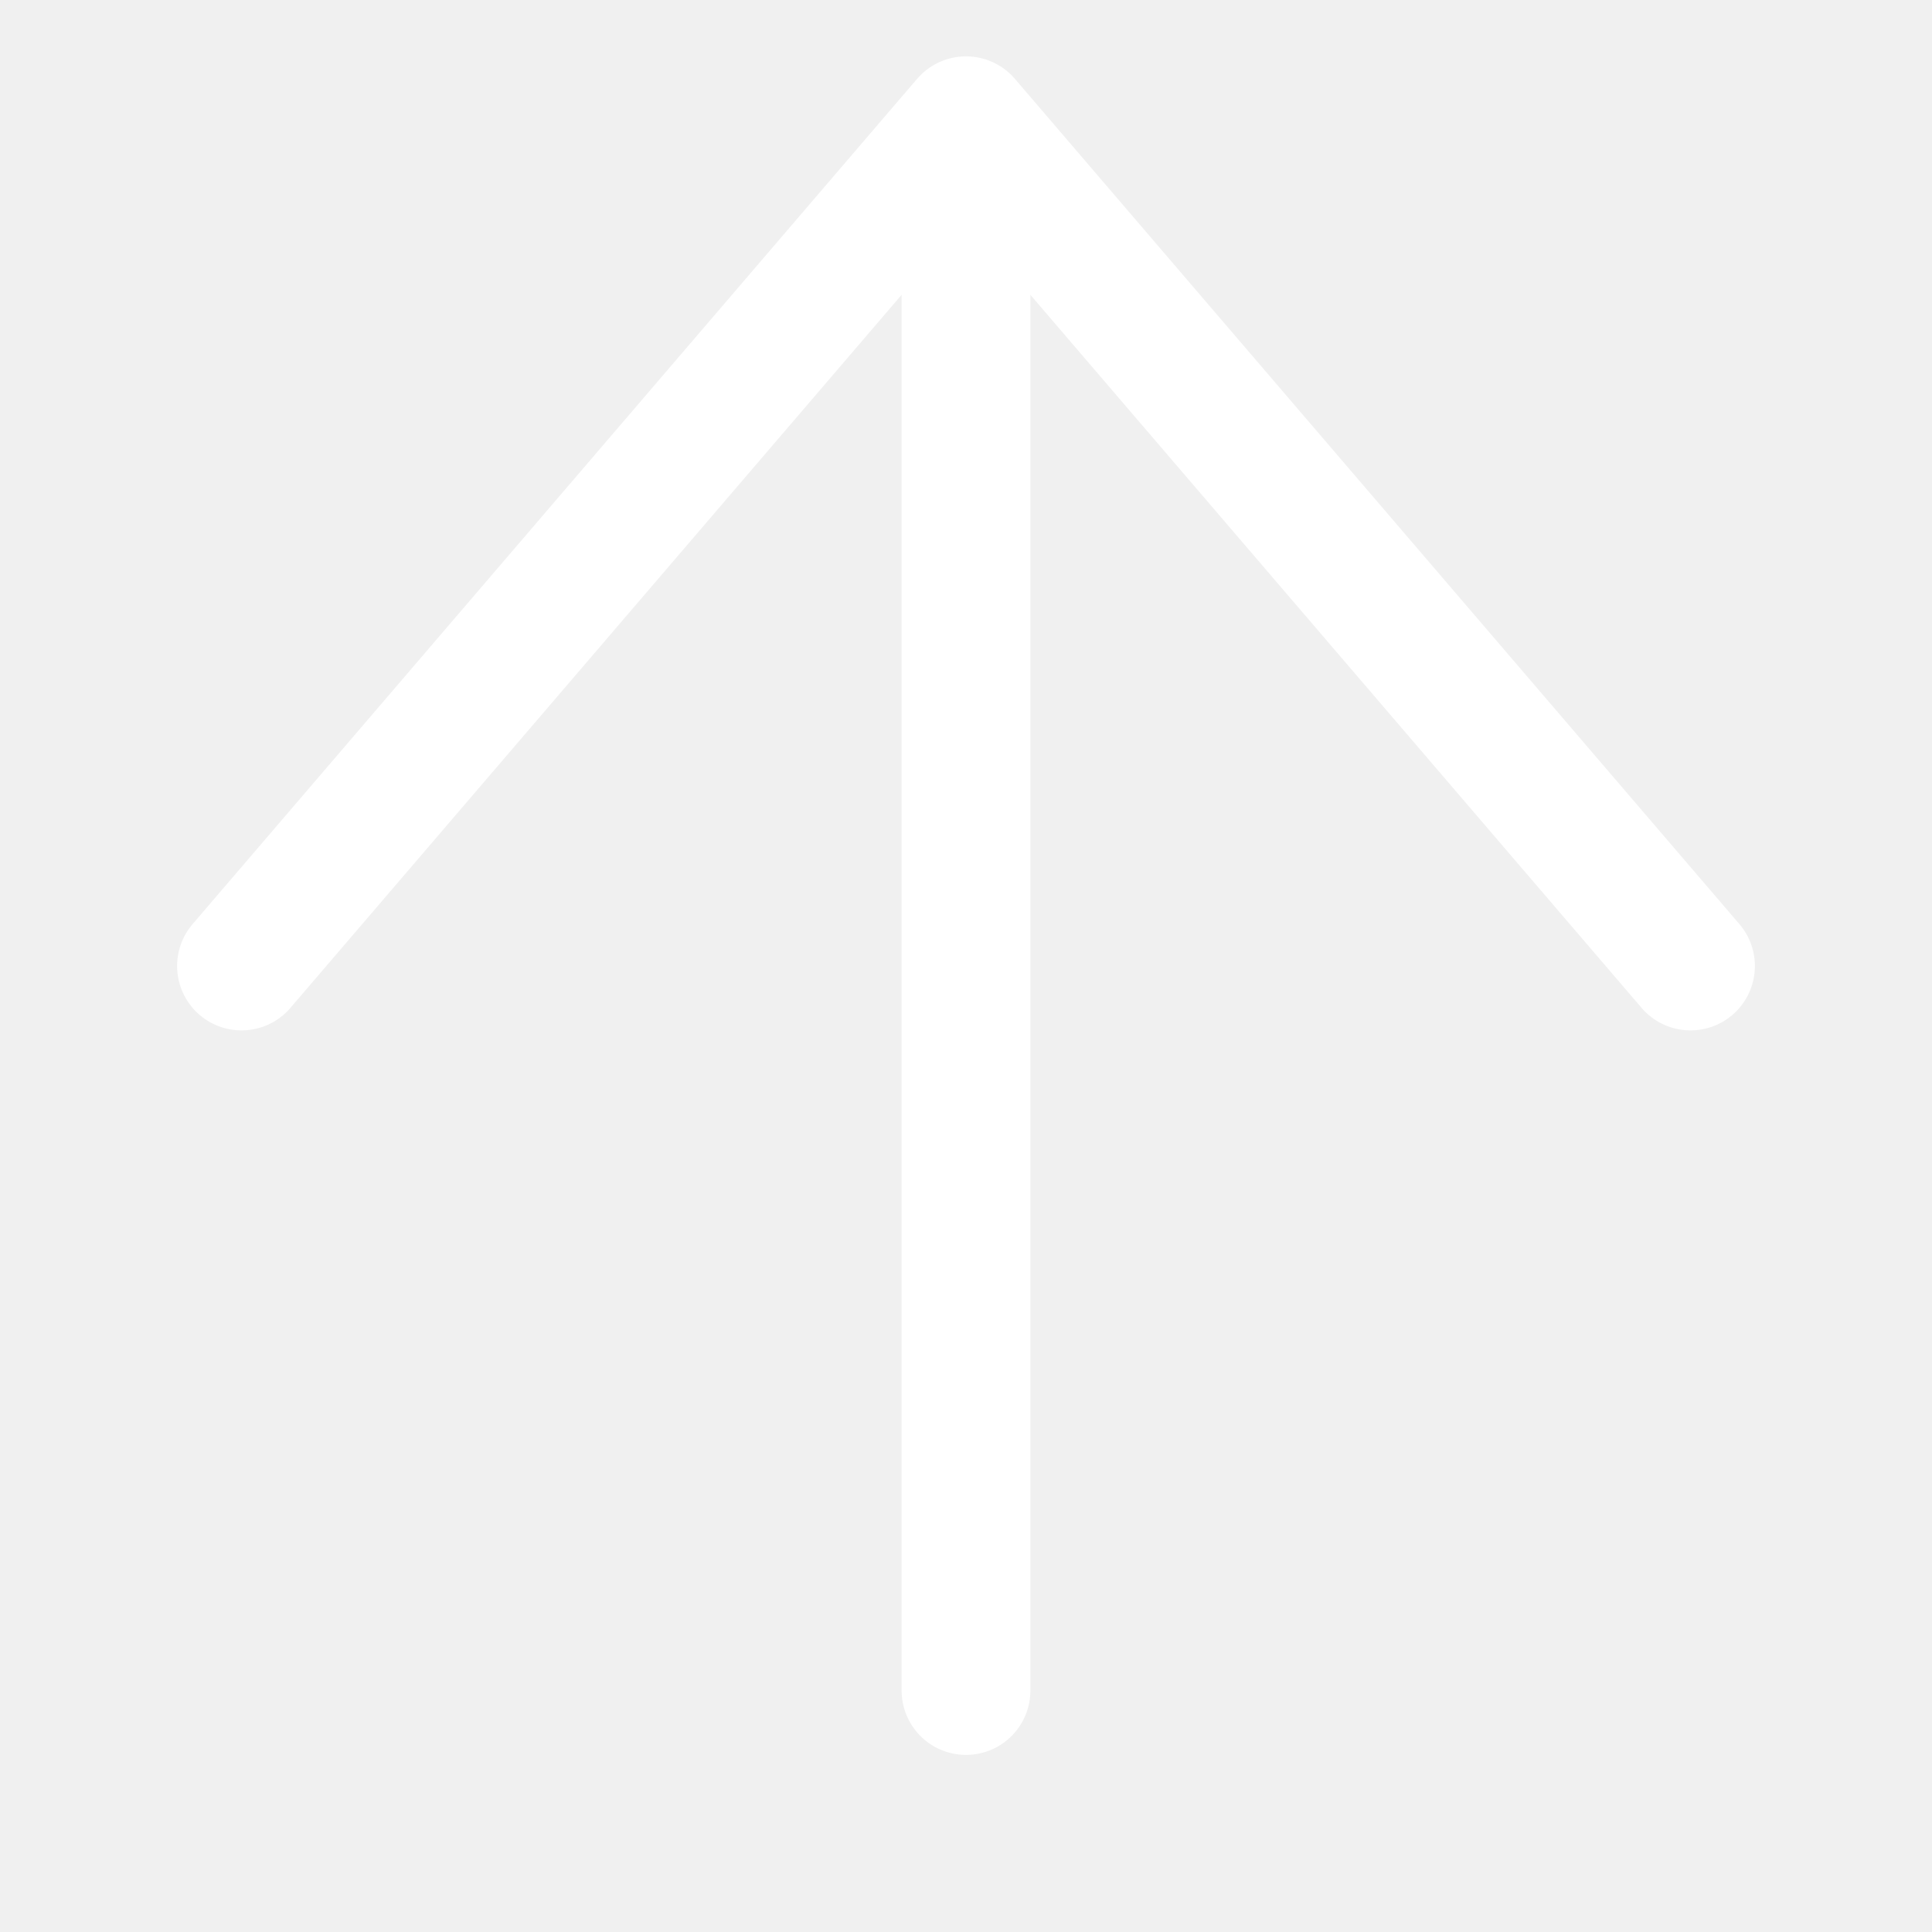
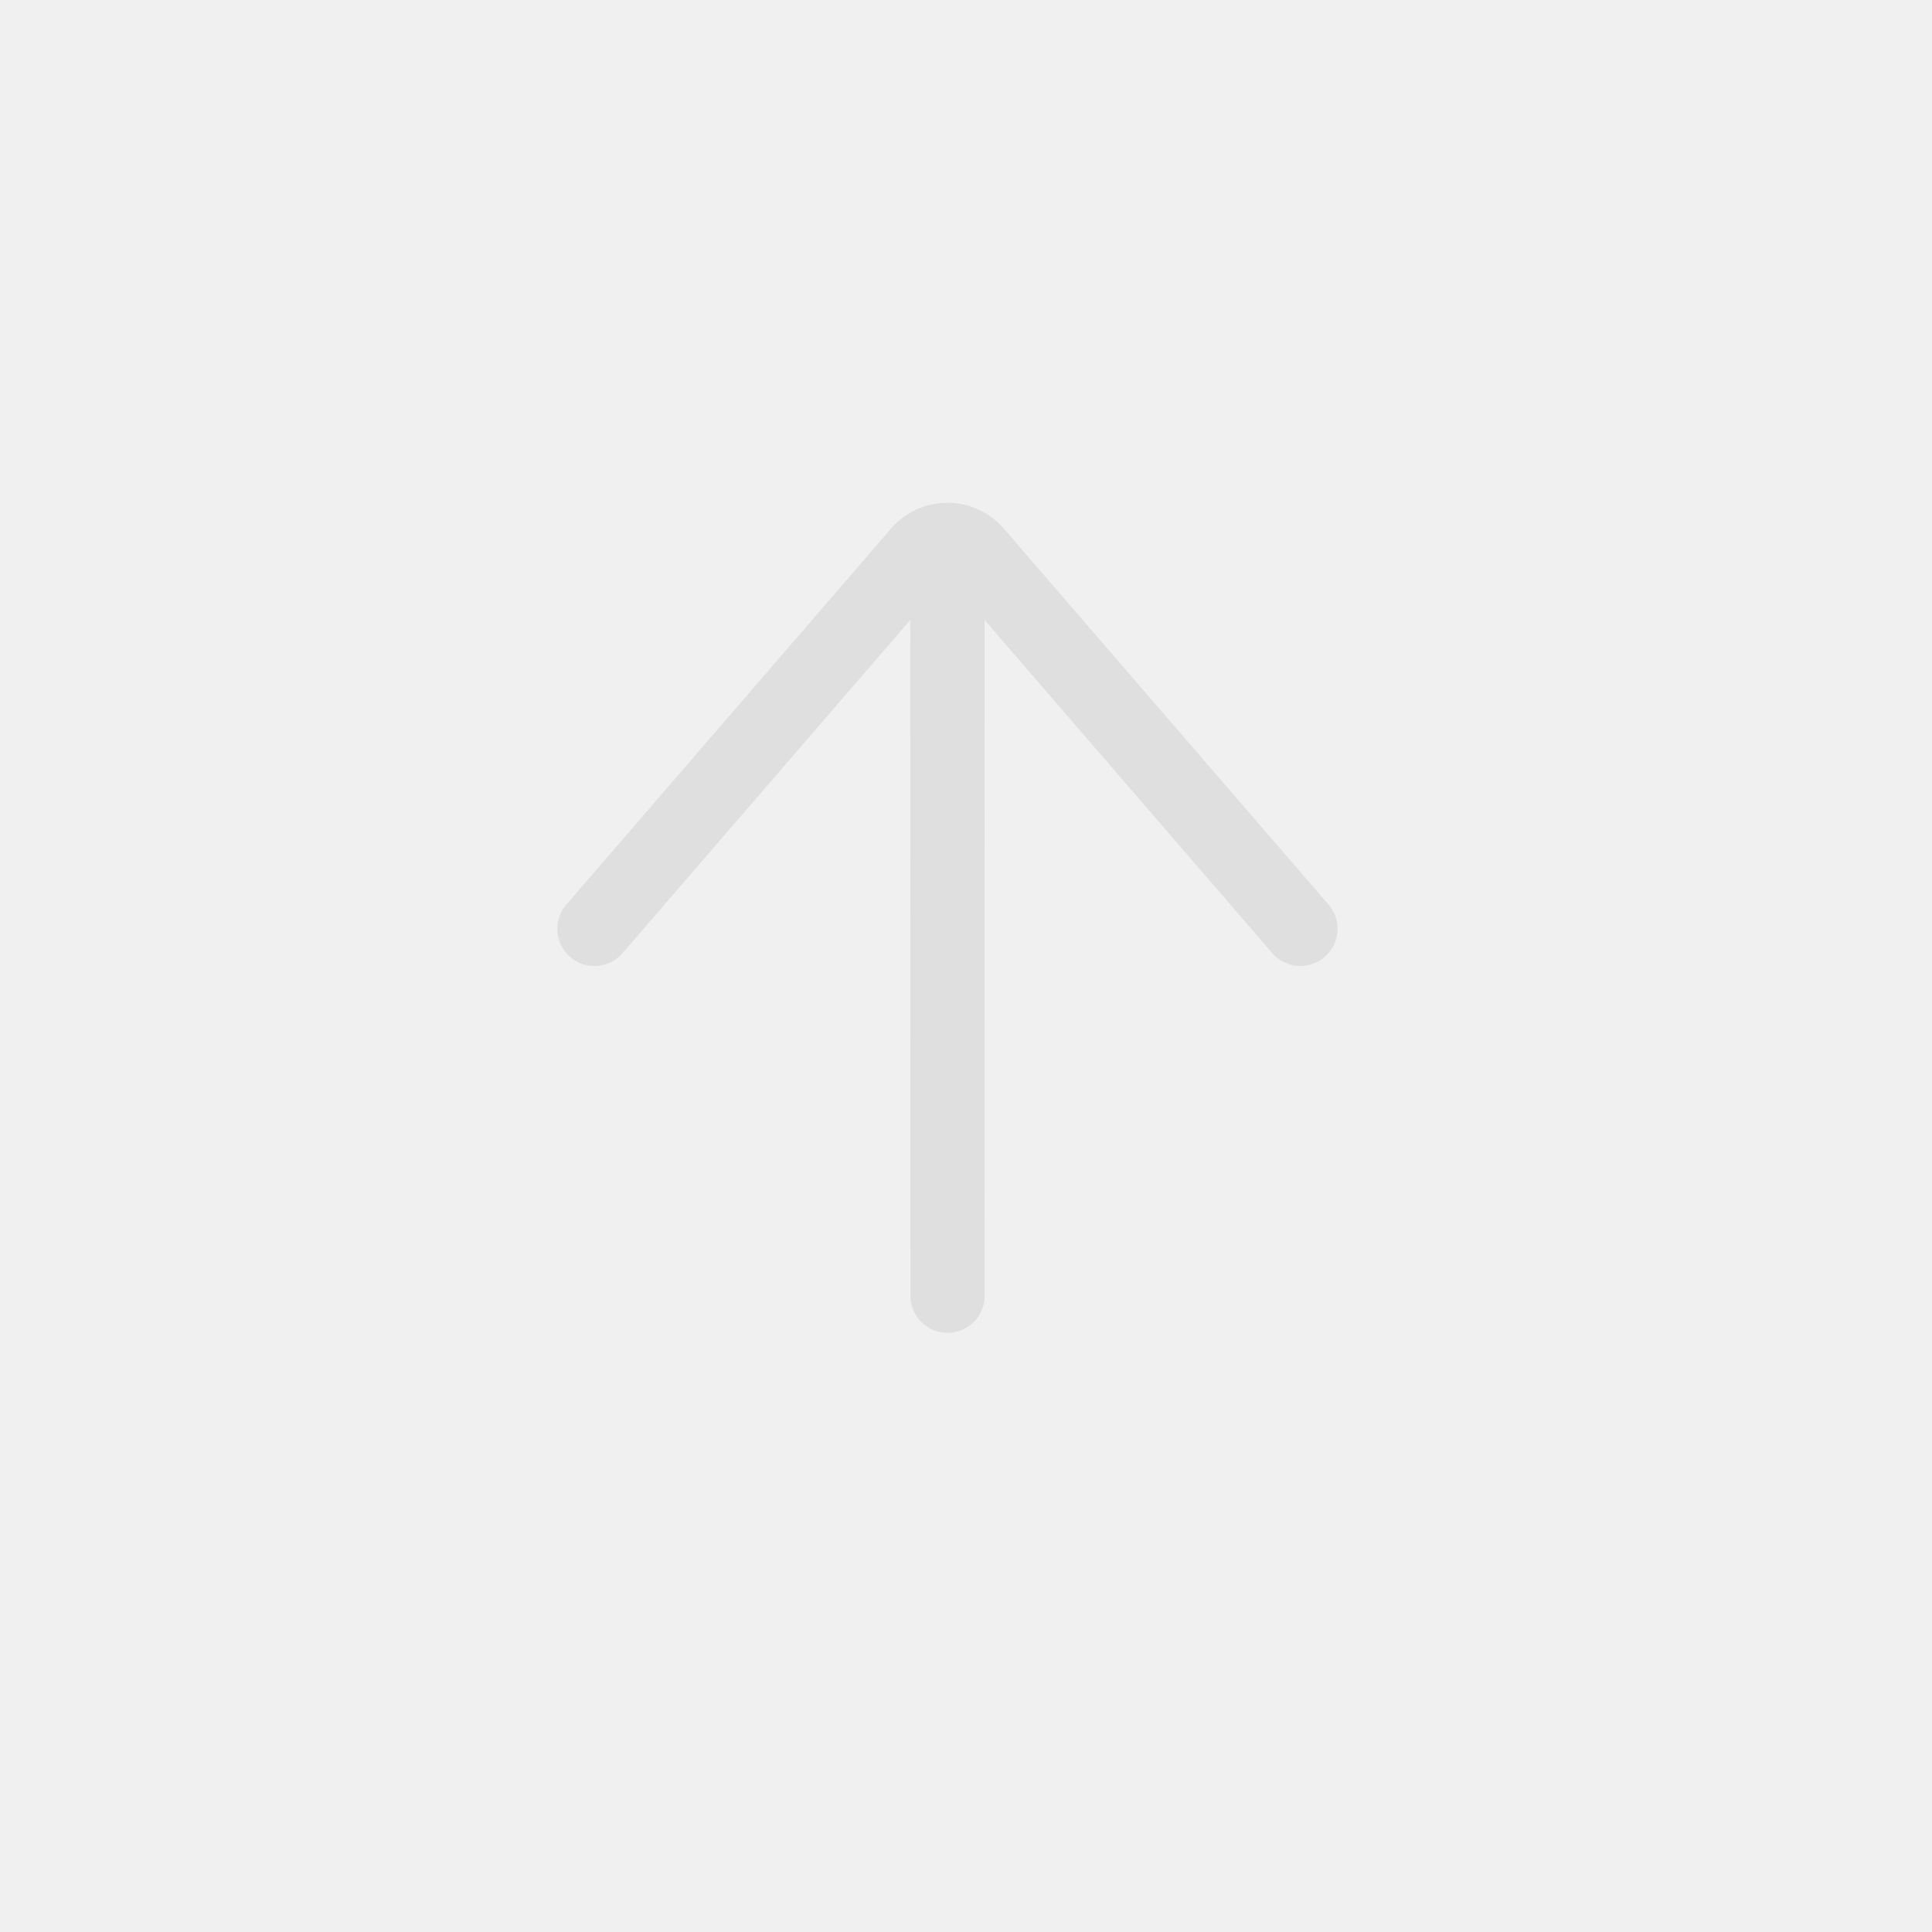
- <svg xmlns="http://www.w3.org/2000/svg" width="30" height="30" viewBox="0 0 30 30" fill="none">
-   <path d="M15 26.25L15 3.25" stroke="white" stroke-width="2" stroke-linecap="round" stroke-linejoin="round" />
-   <path d="M3.75 15L15 1.875L26.25 15" stroke="white" stroke-width="2" stroke-linecap="round" stroke-linejoin="round" />
+ <svg xmlns="http://www.w3.org/2000/svg" width="52" height="52" viewBox="0 0 52 52" fill="none">
+   <path d="M25.503 34.873C25.503 34.873 25.501 12.034 25.499 16.123" stroke="#DFDFDF" stroke-width="2" stroke-linecap="round" stroke-linejoin="round" />
+   <path d="M16 25L24.743 14.876C25.142 14.415 25.858 14.415 26.257 14.876L35 25" stroke="#DFDFDF" stroke-width="2" stroke-linecap="round" />
</svg>
